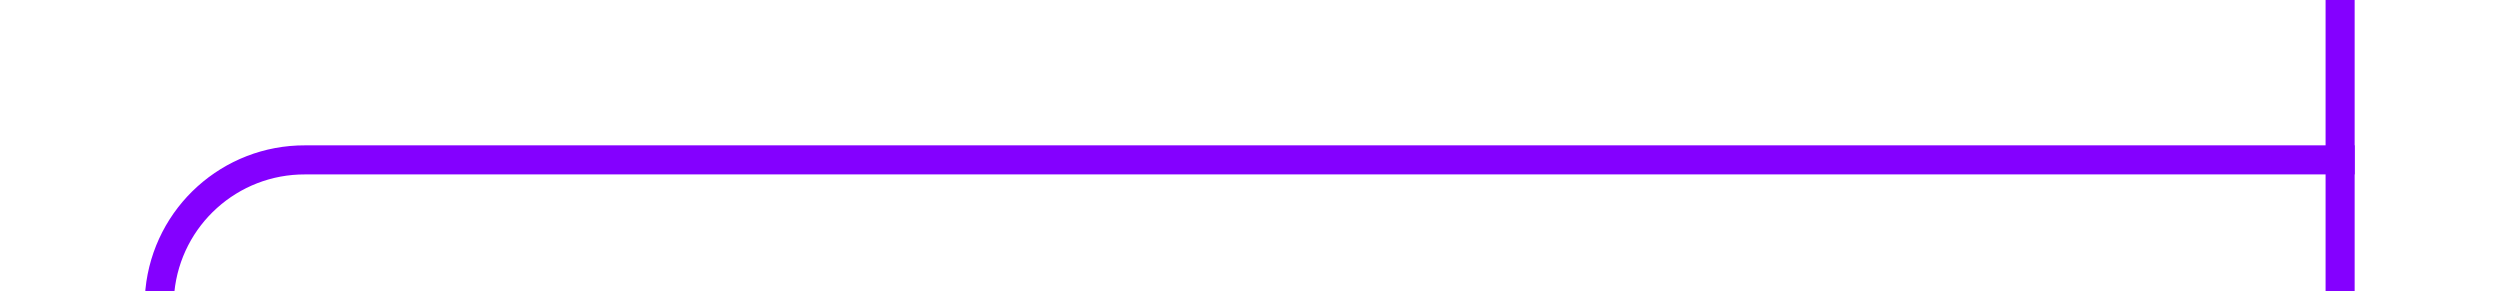
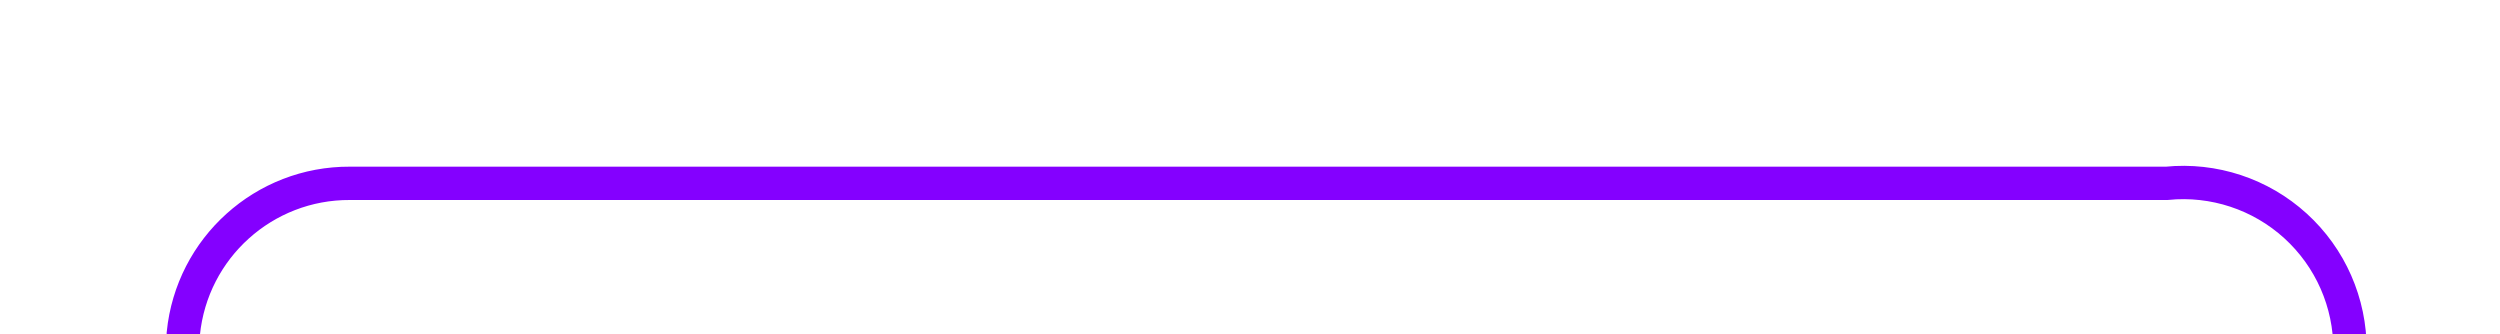
- <svg xmlns="http://www.w3.org/2000/svg" version="1.1" width="86px" height="10px" preserveAspectRatio="xMinYMid meet" viewBox="112 676  86 8">
-   <path d="M 117.5 808  L 117.5 685  A 5 5 0 0 1 122.5 680.5 L 193 680.5  " stroke-width="1" stroke="#8400ff" fill="none" />
-   <path d="M 117.5 803  A 3 3 0 0 0 114.5 806 A 3 3 0 0 0 117.5 809 A 3 3 0 0 0 120.5 806 A 3 3 0 0 0 117.5 803 Z M 192 675  L 192 686  L 193 686  L 193 675  L 192 675  Z " fill-rule="nonzero" fill="#8400ff" stroke="none" />
+ <svg xmlns="http://www.w3.org/2000/svg" version="1.1" width="75px" height="10px" preserveAspectRatio="xMinYMid meet" viewBox="220 126  75 8">
+   <path d="M 225.5 156  L 225.5 135  A 5 5 0 0 1 230.5 130.5 L 285 130.5  A 5 5 0 0 1 290.5 135.5 L 290.5 150  A 5 5 0 0 1 285.5 155.5 L 280 155.5  " stroke-width="1" stroke="#8400ff" fill="none" />
+   <path d="M 225.5 151  A 3 3 0 0 0 222.5 154 A 3 3 0 0 0 225.5 157 A 3 3 0 0 0 228.5 154 A 3 3 0 0 0 225.5 151 Z M 281 161  L 281 150  L 280 150  L 280 161  L 281 161  Z " fill-rule="nonzero" fill="#8400ff" stroke="none" />
</svg>
